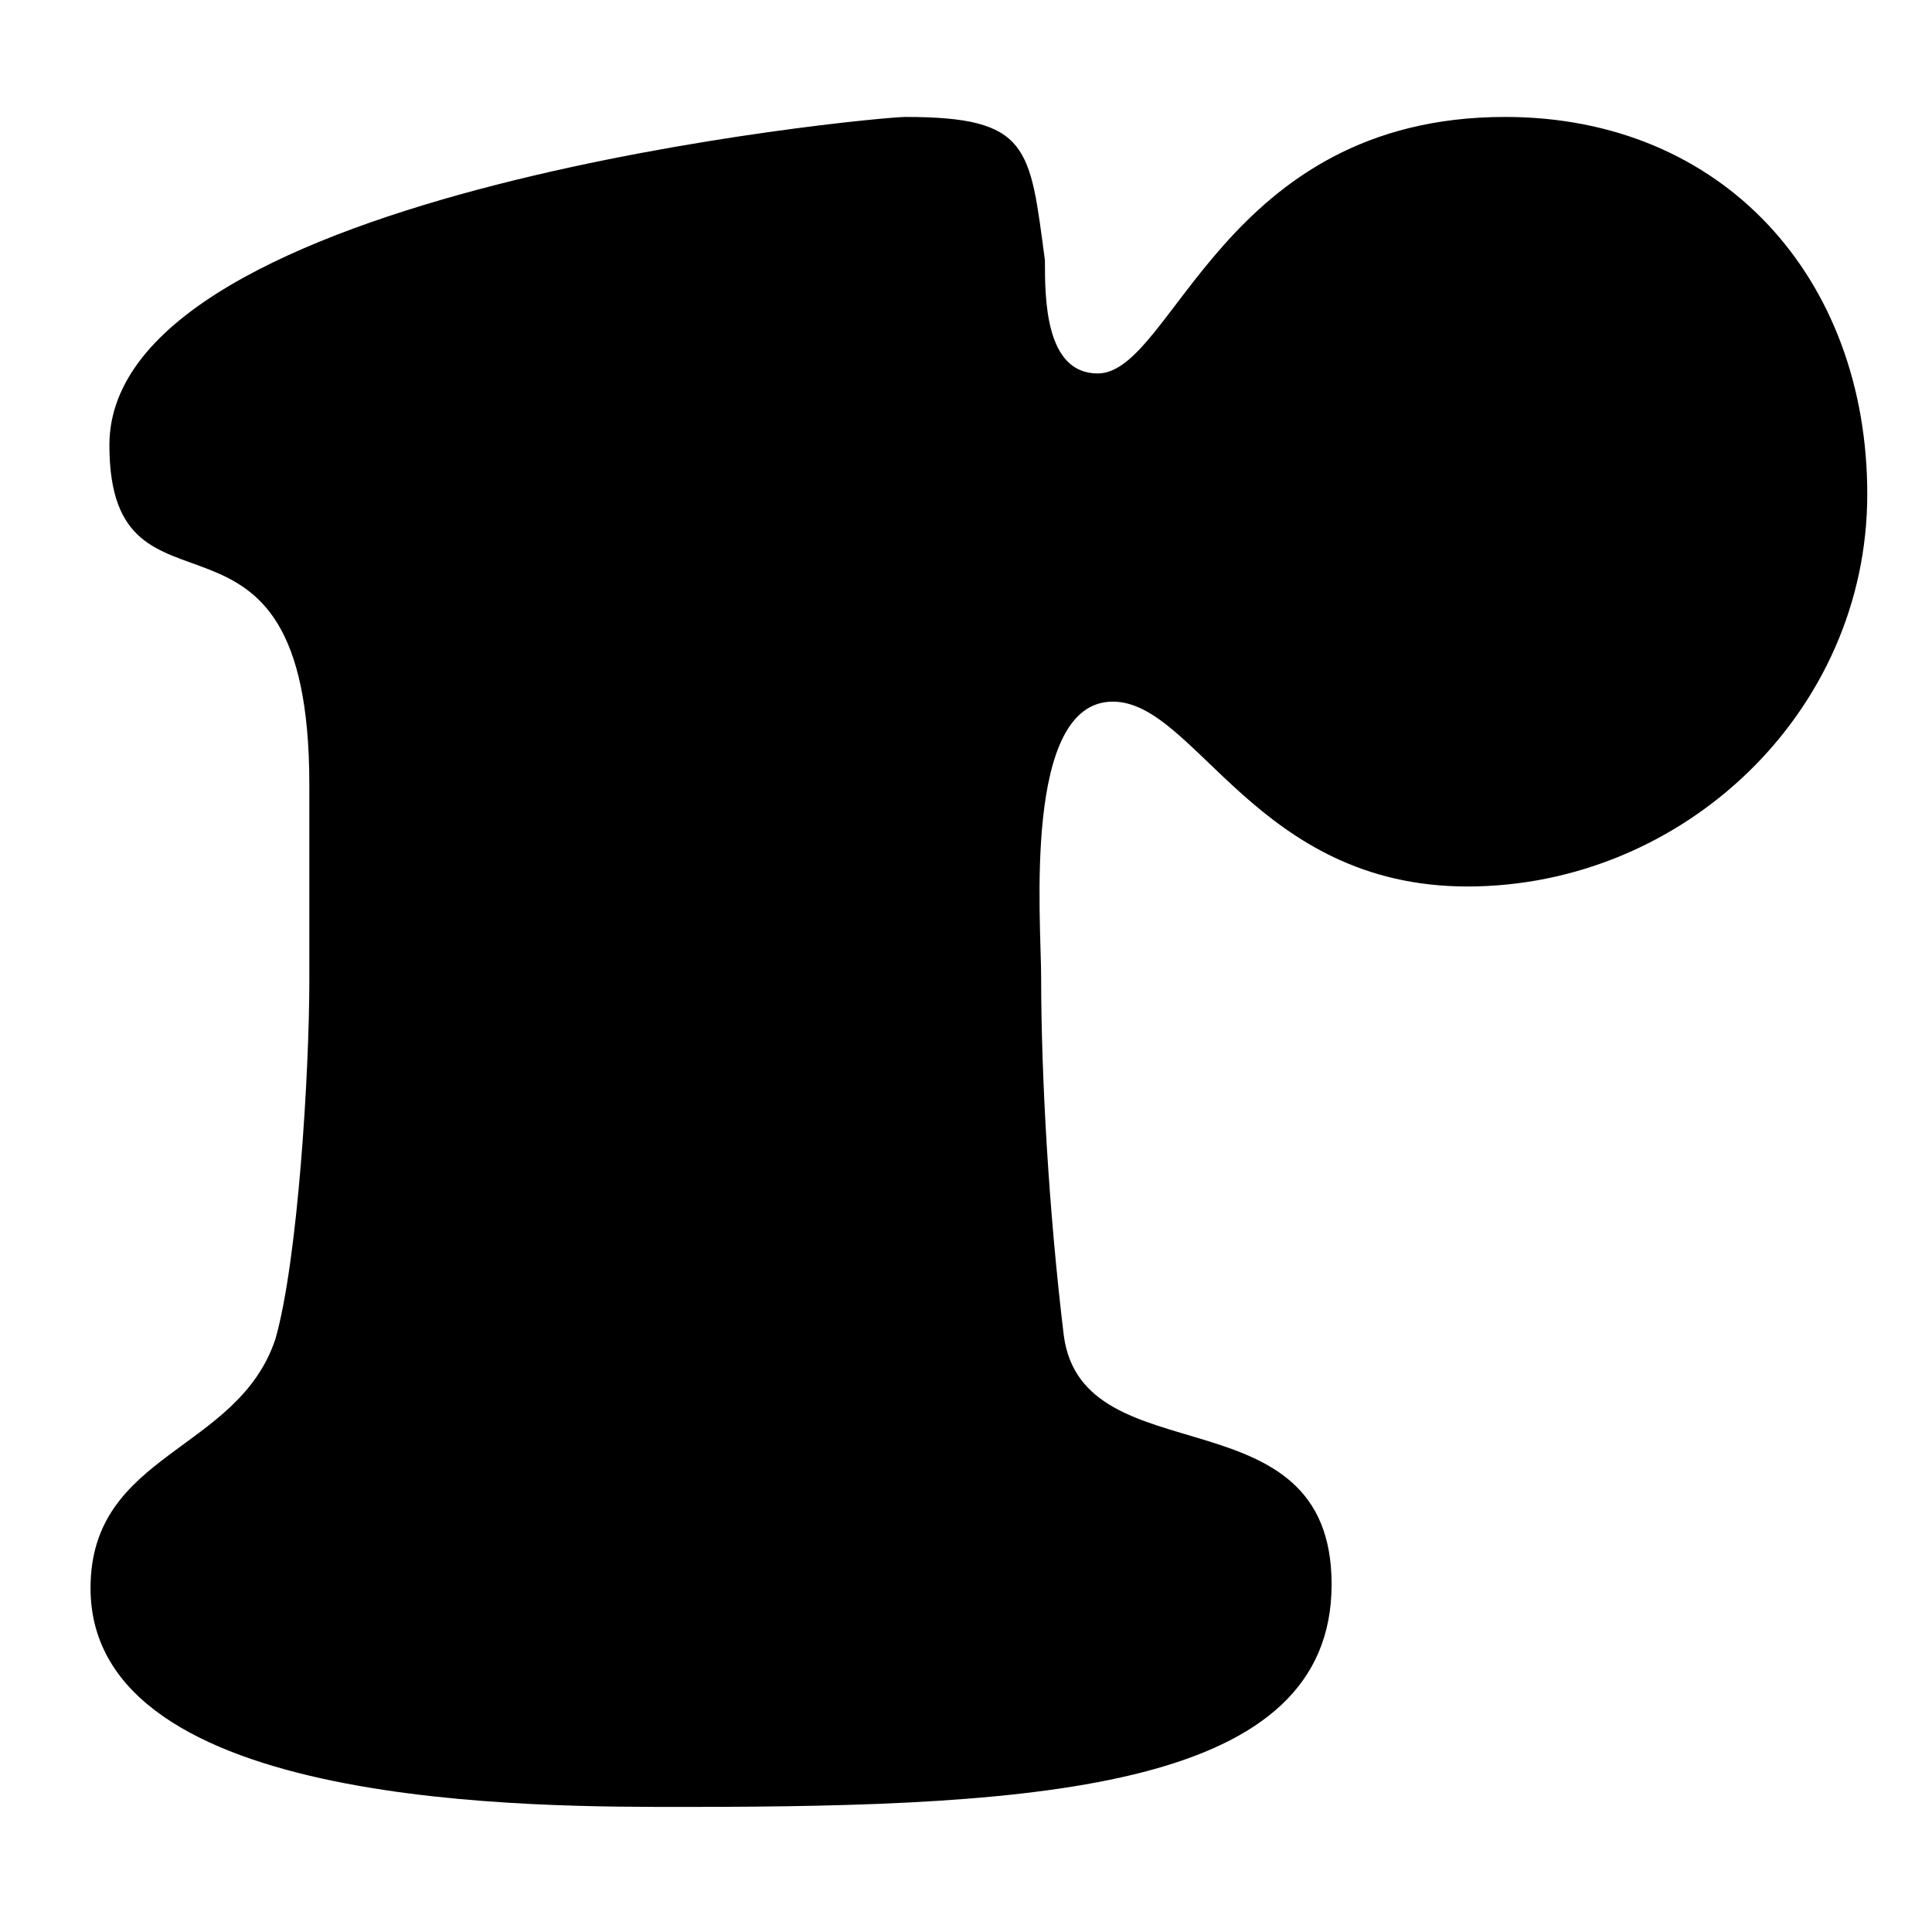
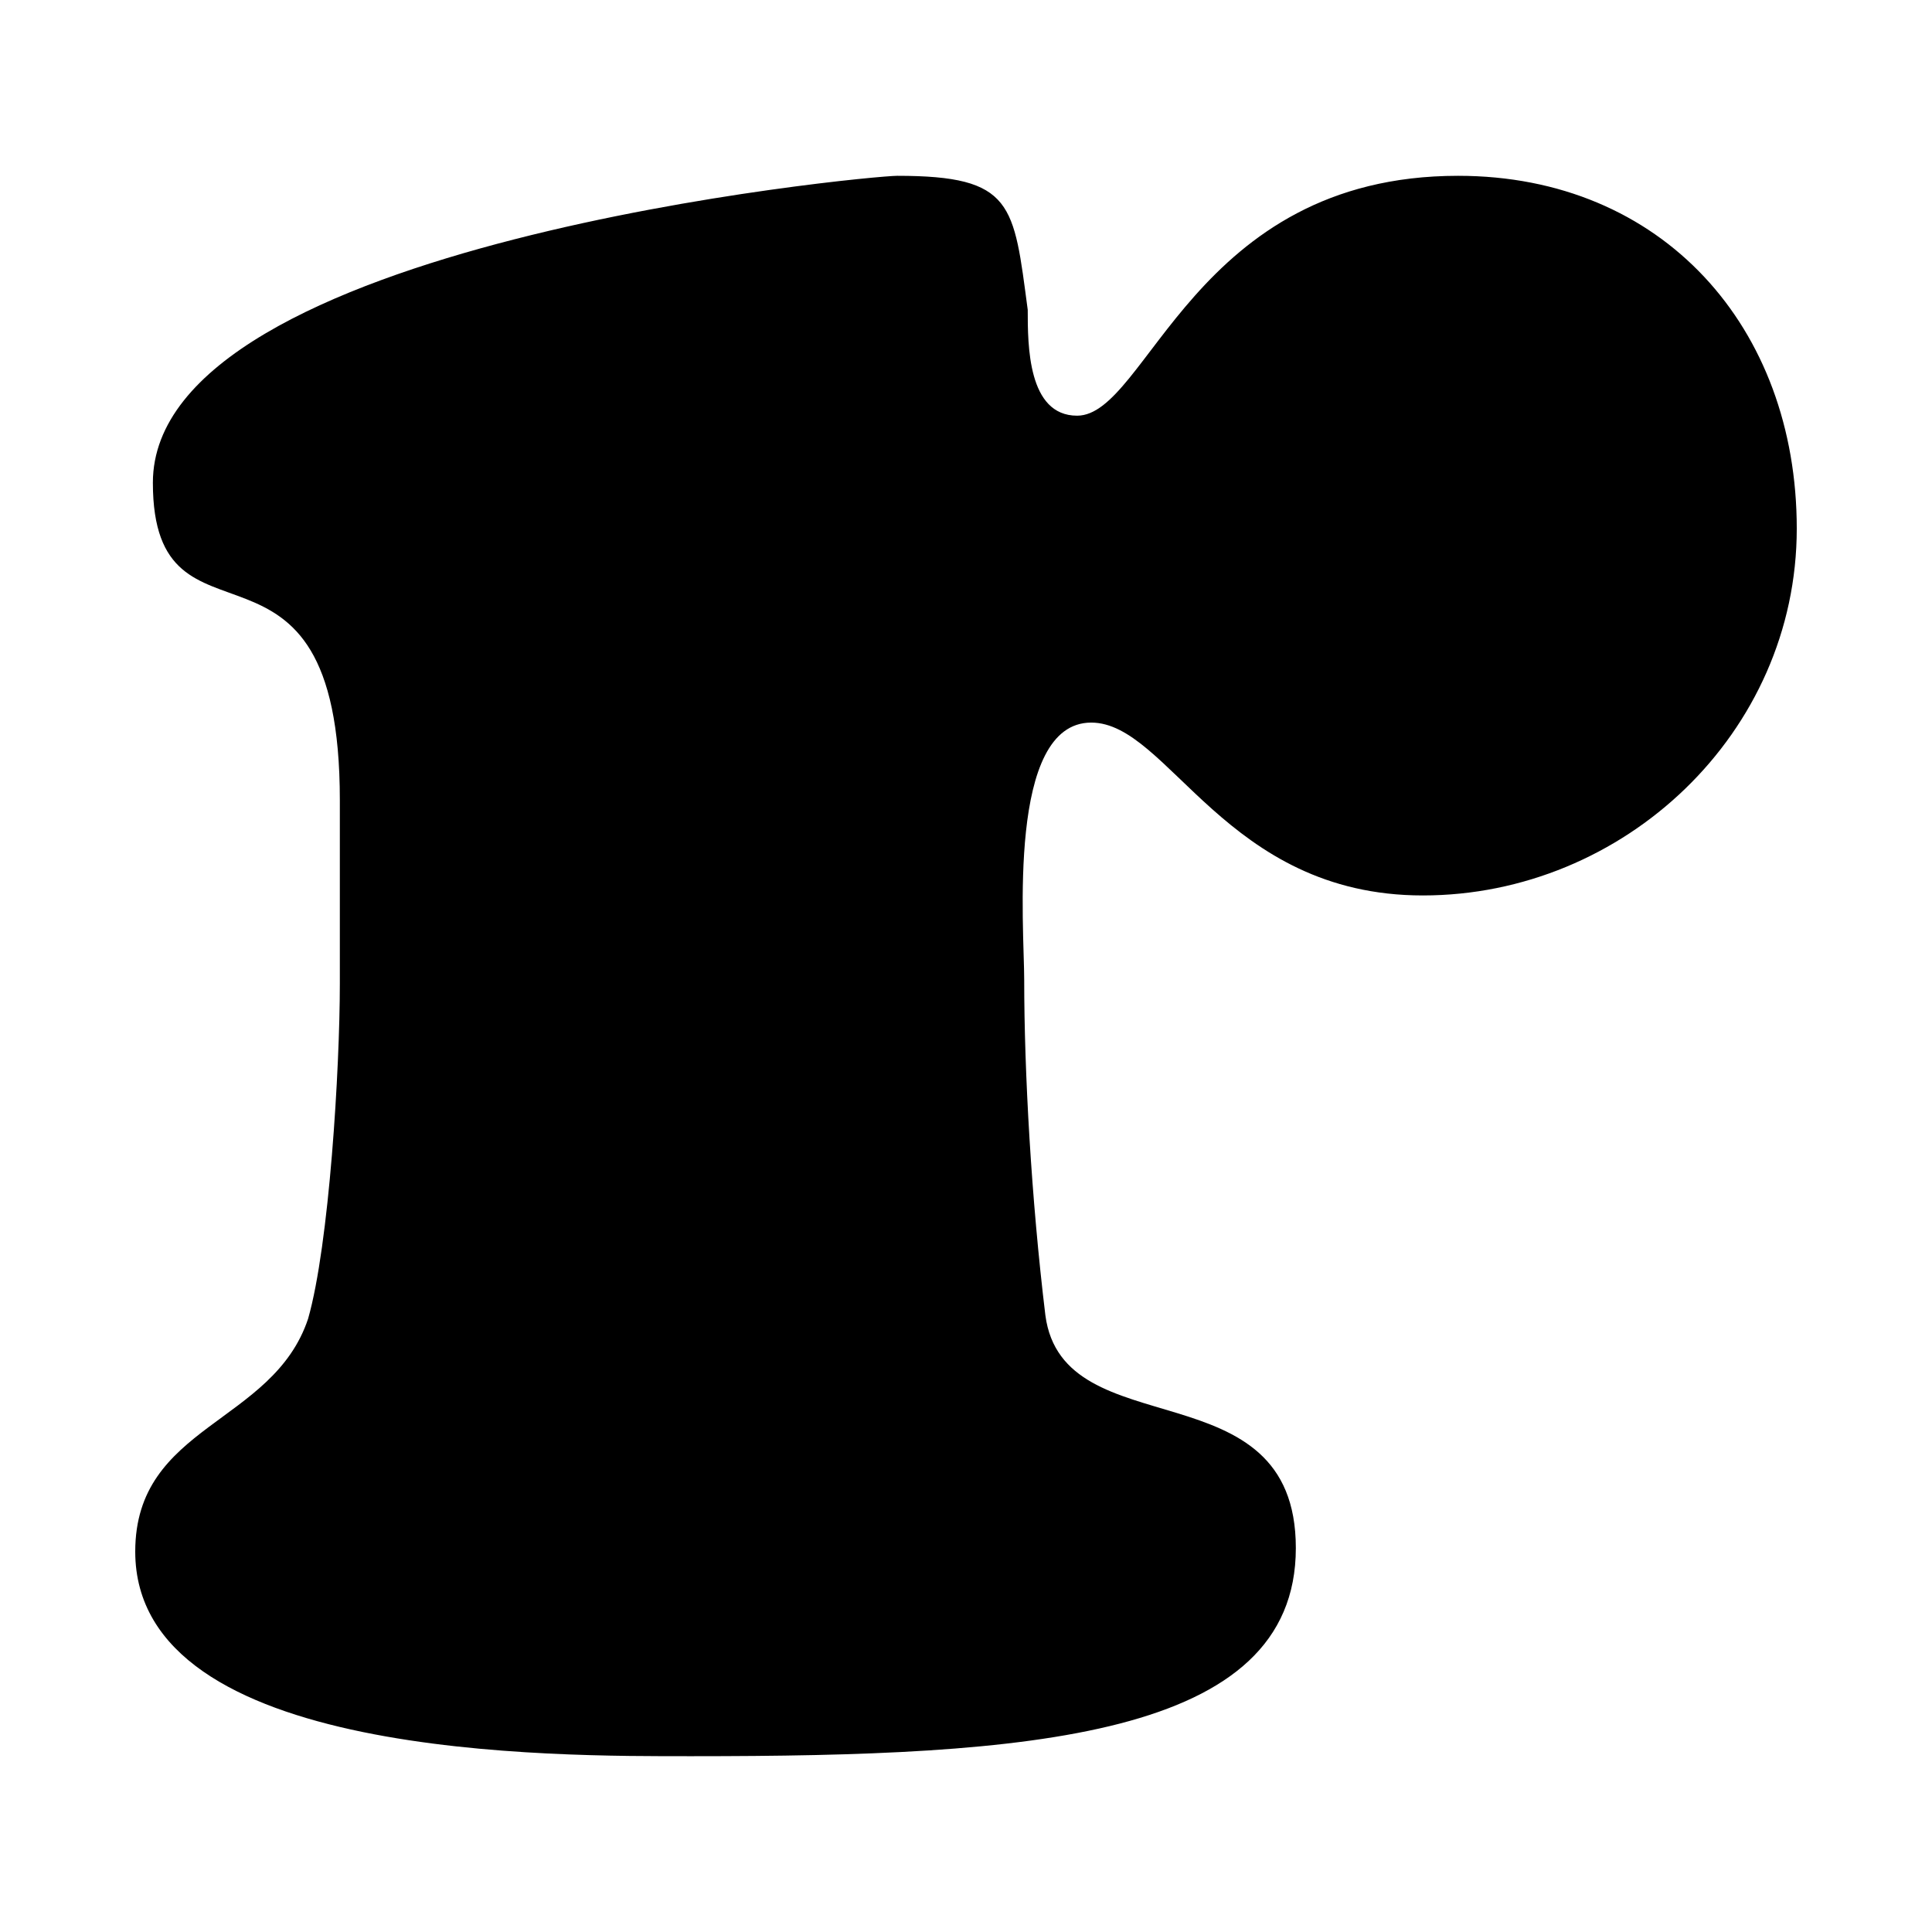
- <svg xmlns="http://www.w3.org/2000/svg" width="100%" height="100%" viewBox="0 0 2134 2134" version="1.1" xml:space="preserve" style="fill-rule:evenodd;clip-rule:evenodd;stroke-linejoin:round;stroke-miterlimit:2;">
+ <svg xmlns="http://www.w3.org/2000/svg" width="100%" height="100%" viewBox="-59.738 -78.487 2281.978 2281.978" version="1.1" xml:space="preserve" style="fill-rule:evenodd;clip-rule:evenodd;stroke-linejoin:round;stroke-miterlimit:2;">
  <path d="M341.667,866.667c0,-354.167 -220.833,-154.167 -220.833,-375c0,-283.333 845.833,-362.5 879.167,-362.5c137.5,0 137.5,33.333 154.167,158.333c0,41.667 0,125 58.333,125c83.333,0 137.5,-283.333 450,-283.333c241.667,0 400,179.167 400,416.667c0,241.667 -204.167,433.333 -441.667,433.333c-233.333,0 -300,-204.167 -391.667,-204.167c-100,0 -79.167,241.667 -79.167,304.167c0,108.333 8.333,258.333 25,395.833c20.833,158.333 295.833,58.333 295.833,275c0,225 -316.667,245.833 -712.5,245.833c-162.5,0 -658.333,4.167 -658.333,-241.667c0,-150 162.5,-150 204.167,-275c25,-87.5 37.5,-295.833 37.5,-395.833l0,-216.667Z" style="fill:#000;fill-rule:nonzero;" />
</svg>
